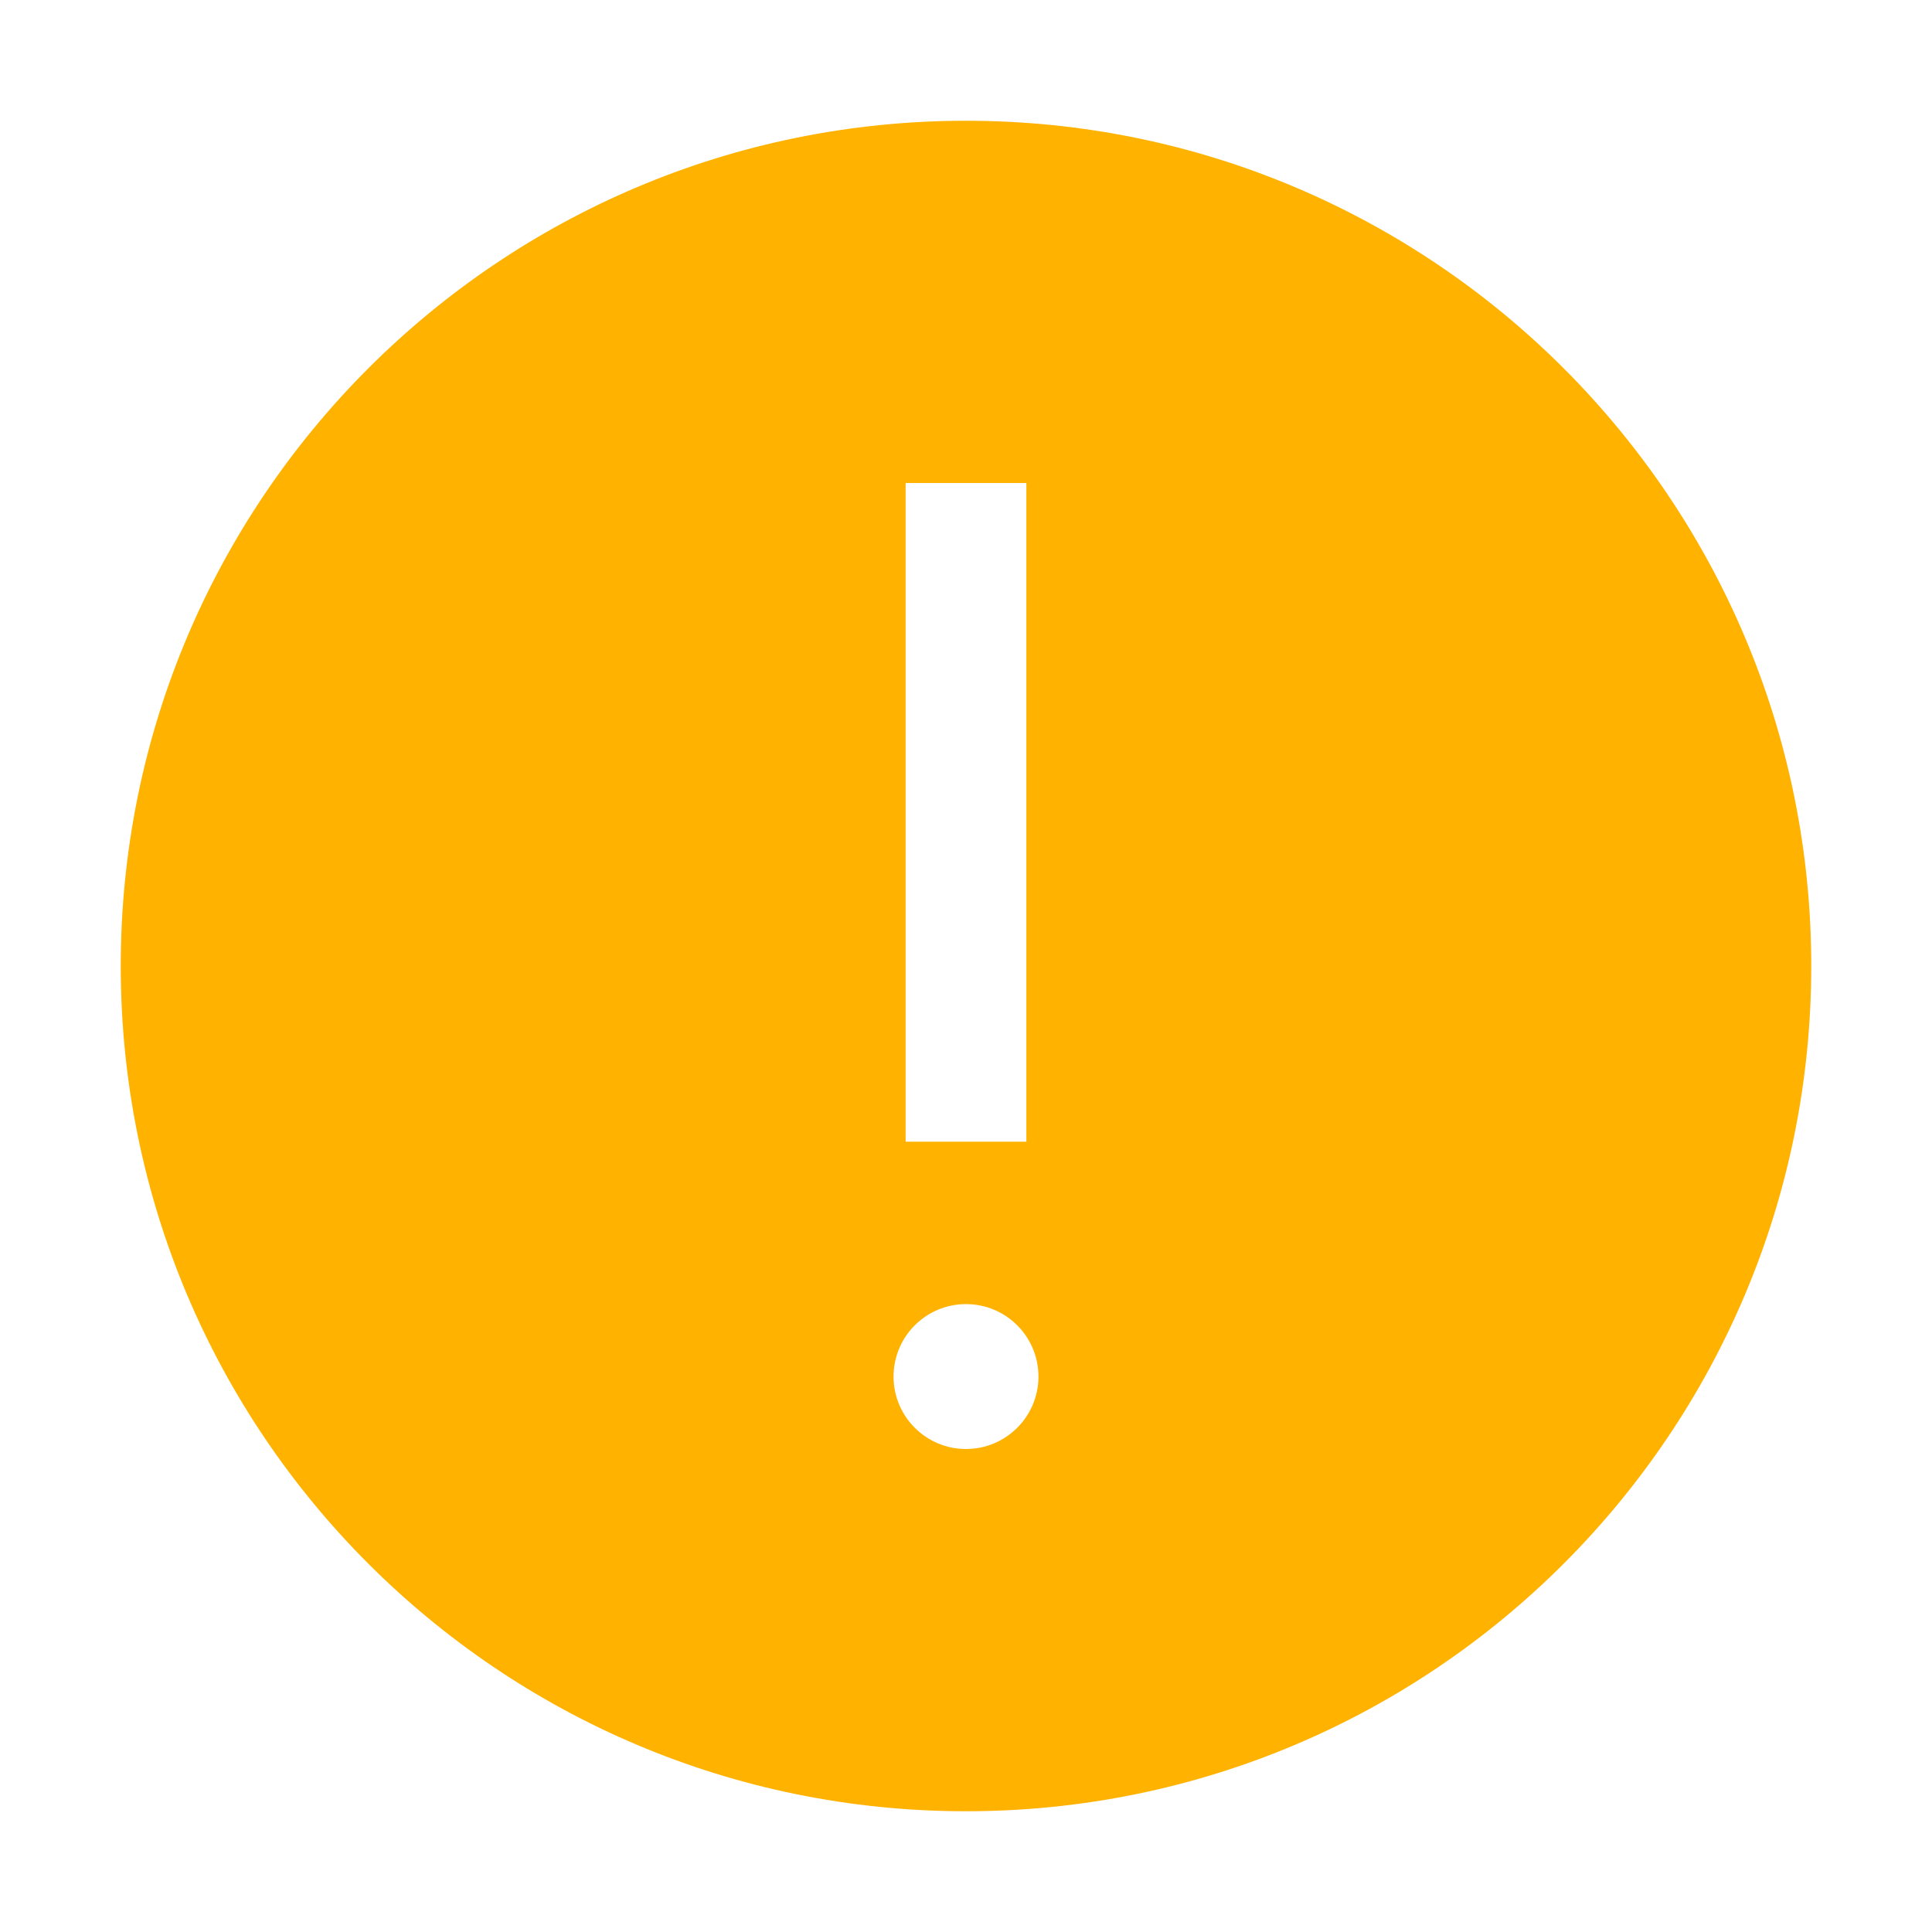
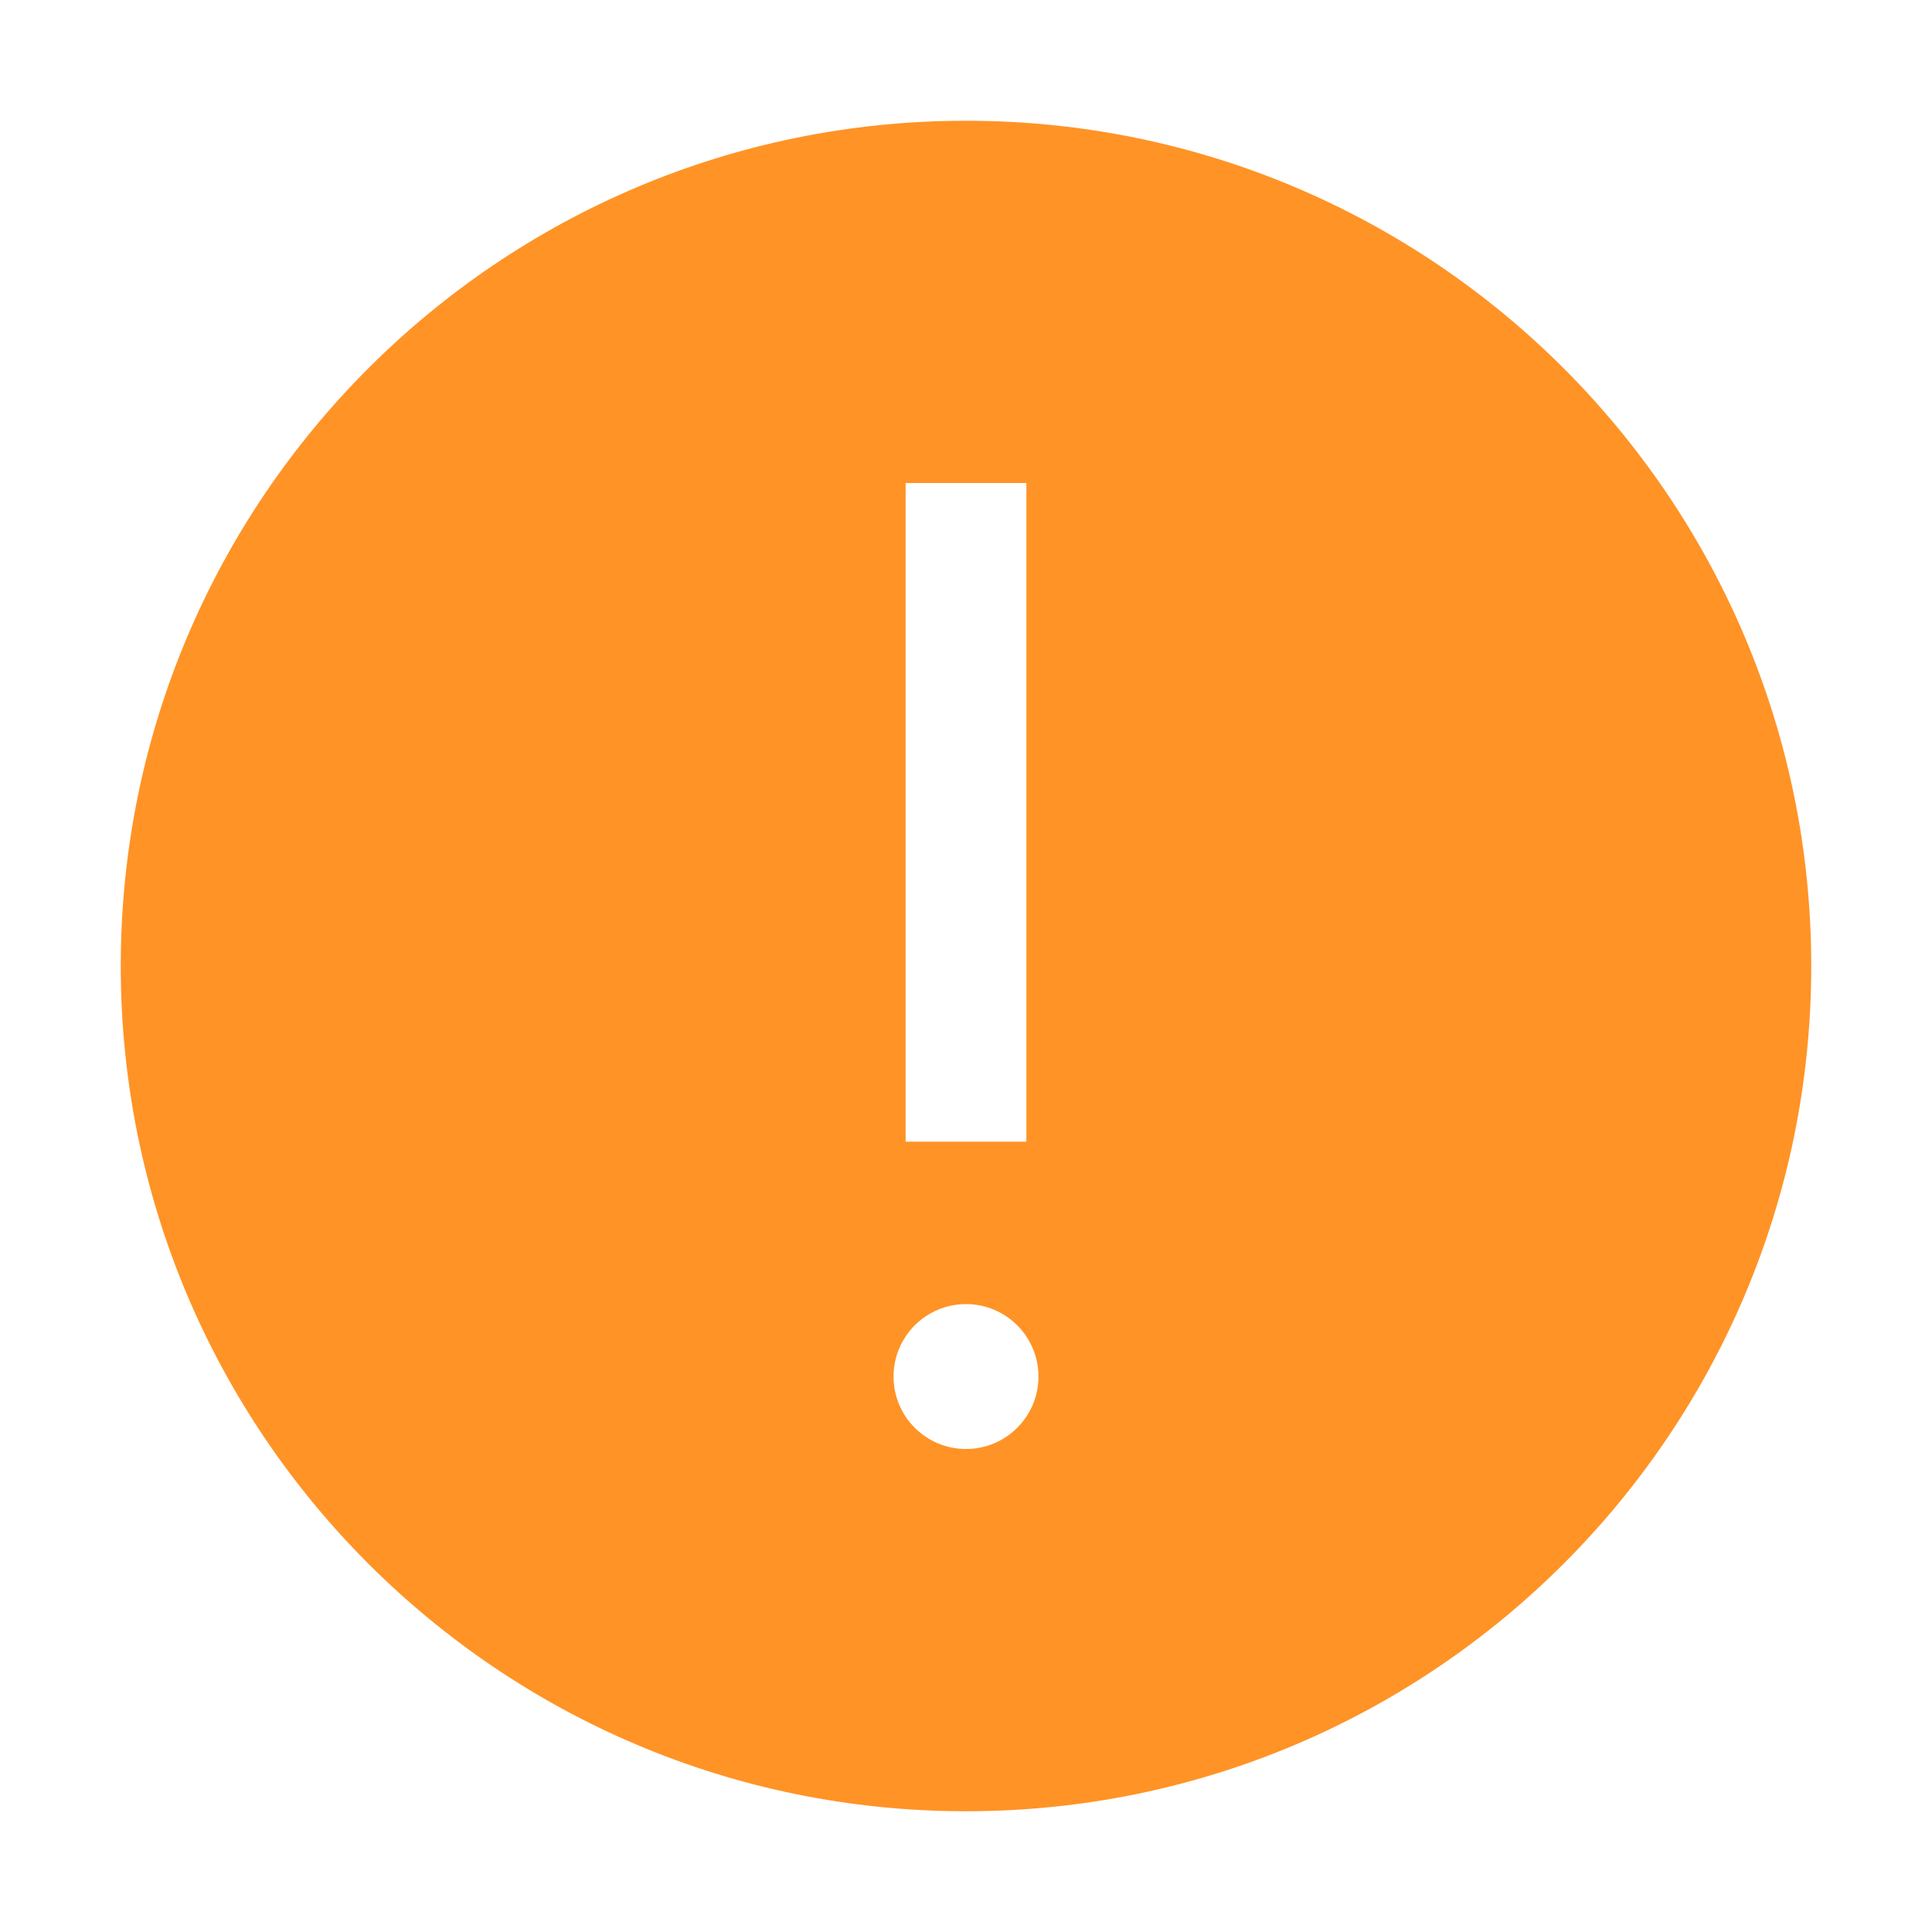
<svg xmlns="http://www.w3.org/2000/svg" viewBox="0 0 1024 1024" width="16px" fill="currentColor">
-   <path d="M512 64A448 448 0 1 1 512 960 448 448 0 0 1 512 64z m0 627.2A38.4 38.4 0 1 0 512 768a38.4 38.4 0 0 0 0-76.8zM544 256h-64v349.12h64V256z" fill="#FFB200" />
+   <path d="M512 64A448 448 0 1 1 512 960 448 448 0 0 1 512 64z m0 627.2A38.4 38.4 0 1 0 512 768a38.4 38.4 0 0 0 0-76.8zM544 256h-64v349.12h64V256z" fill="#FF9326" />
</svg>
